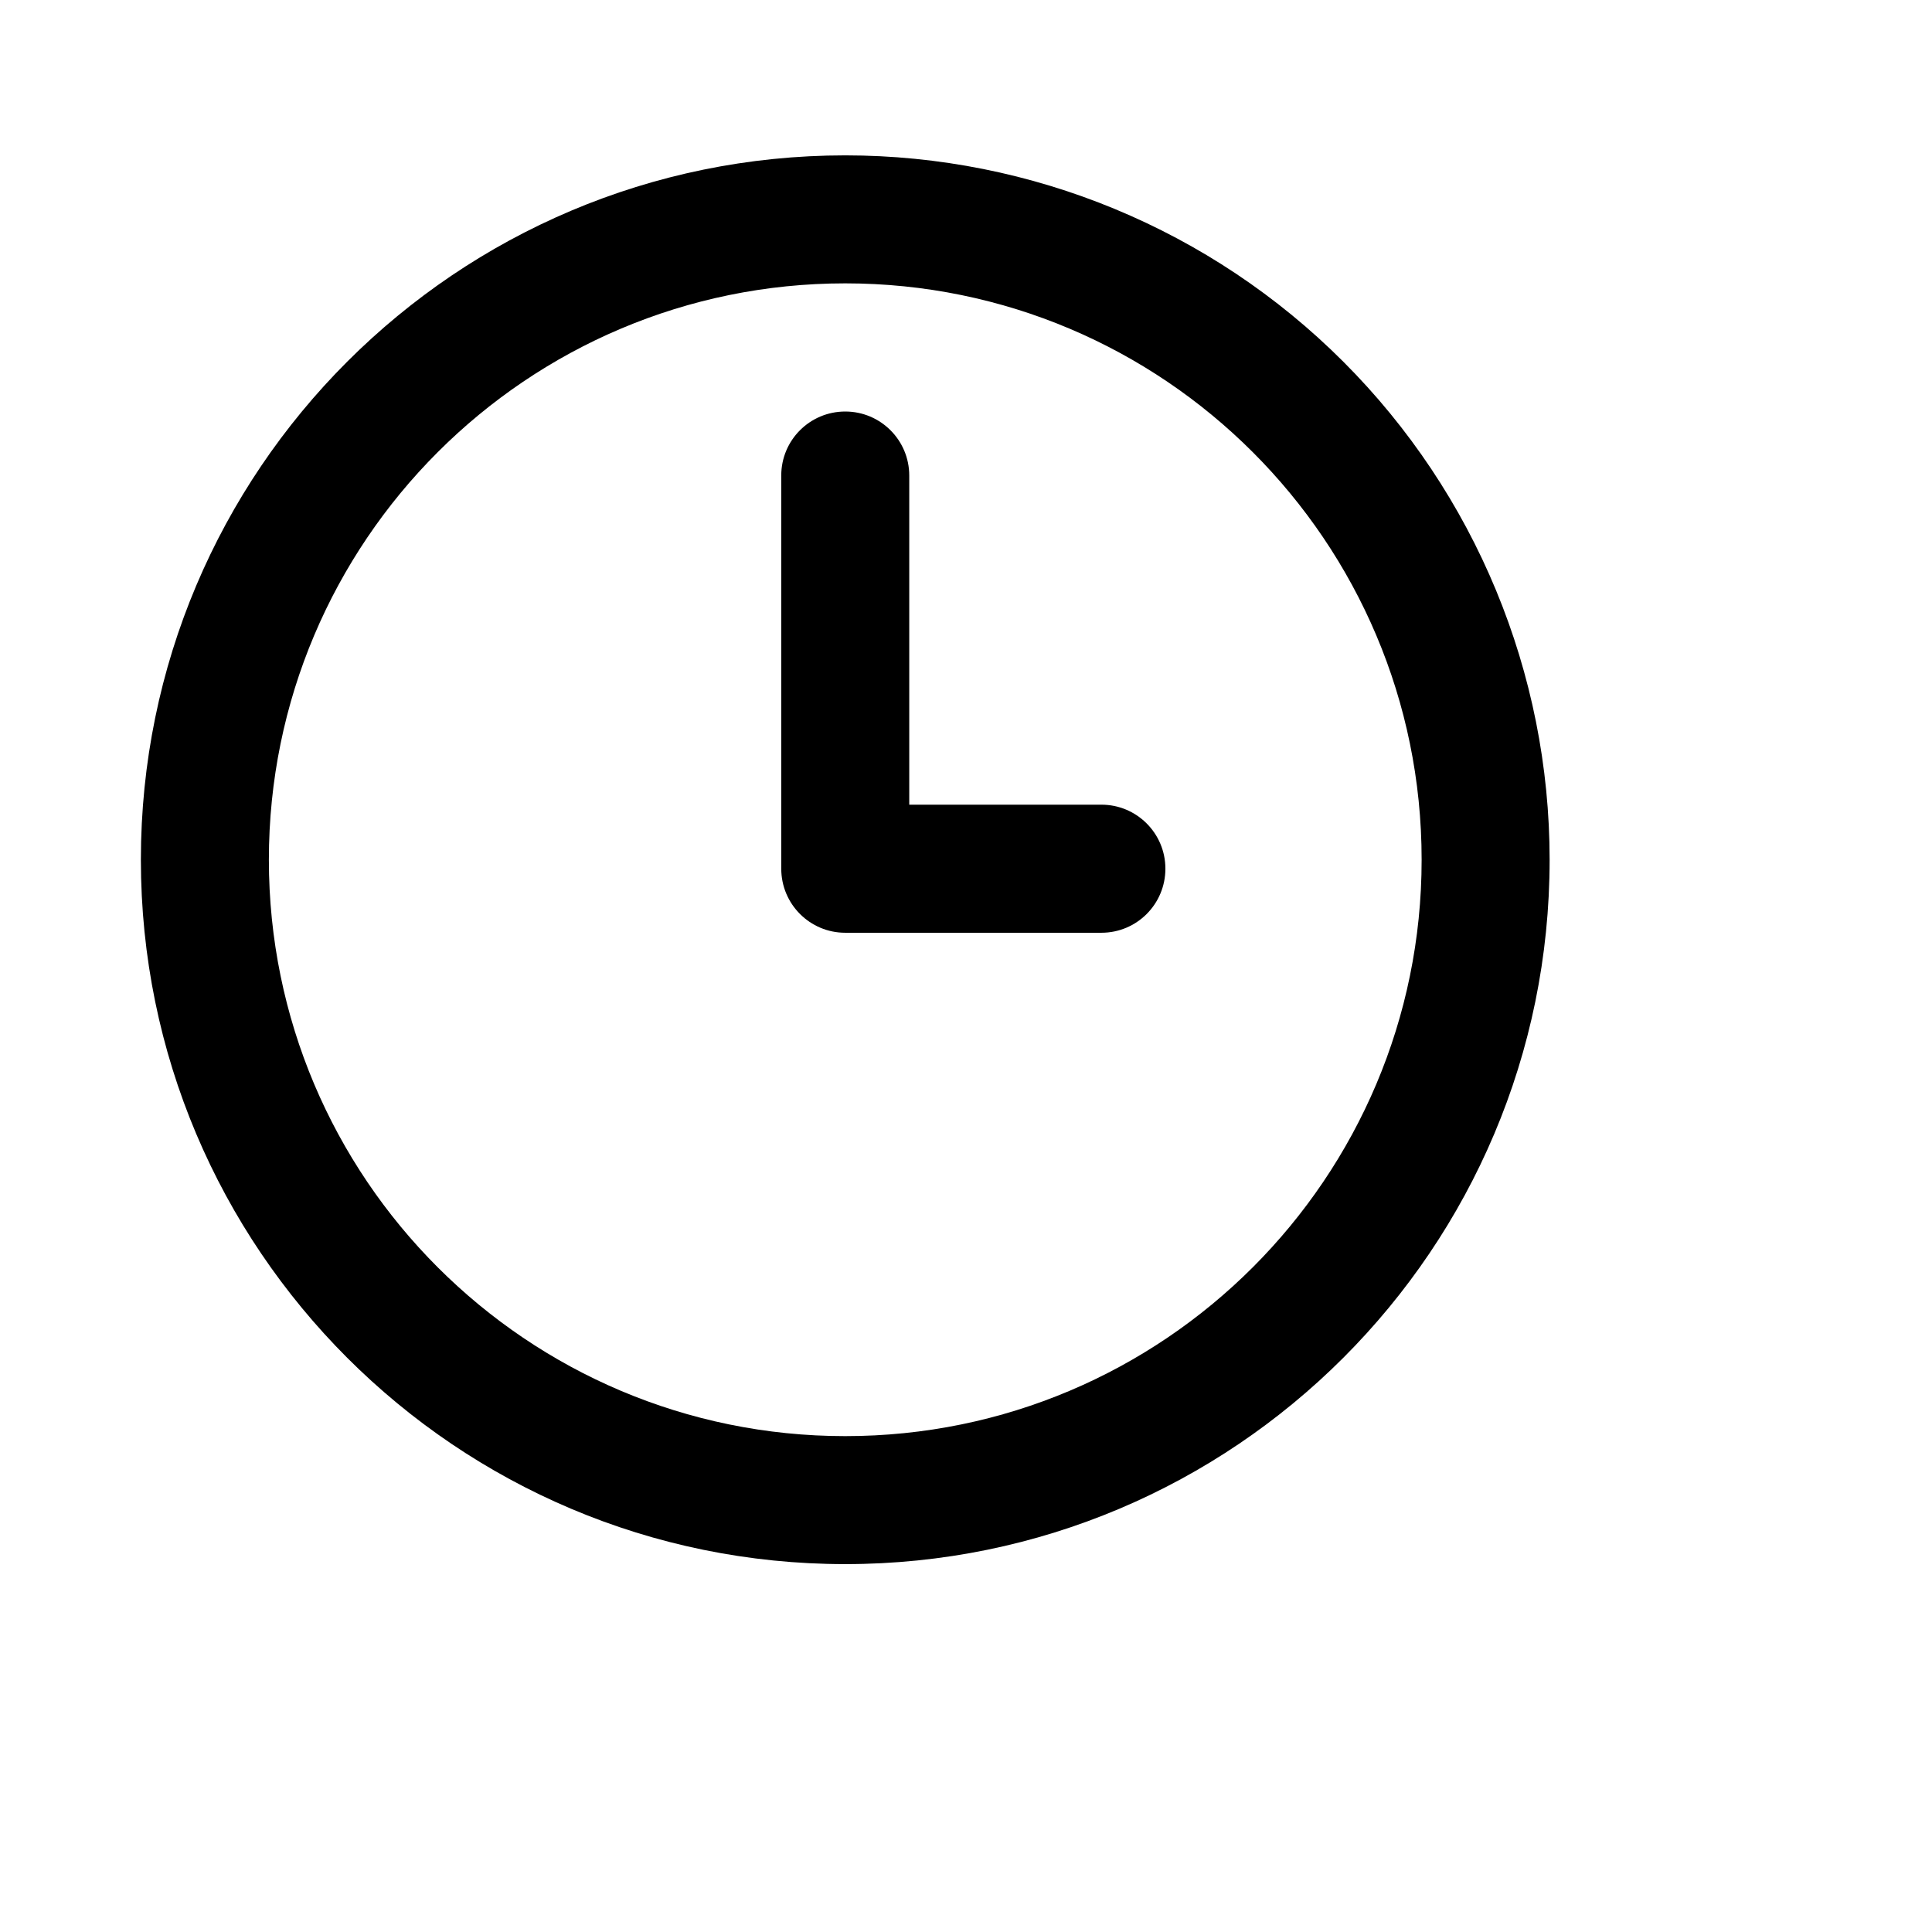
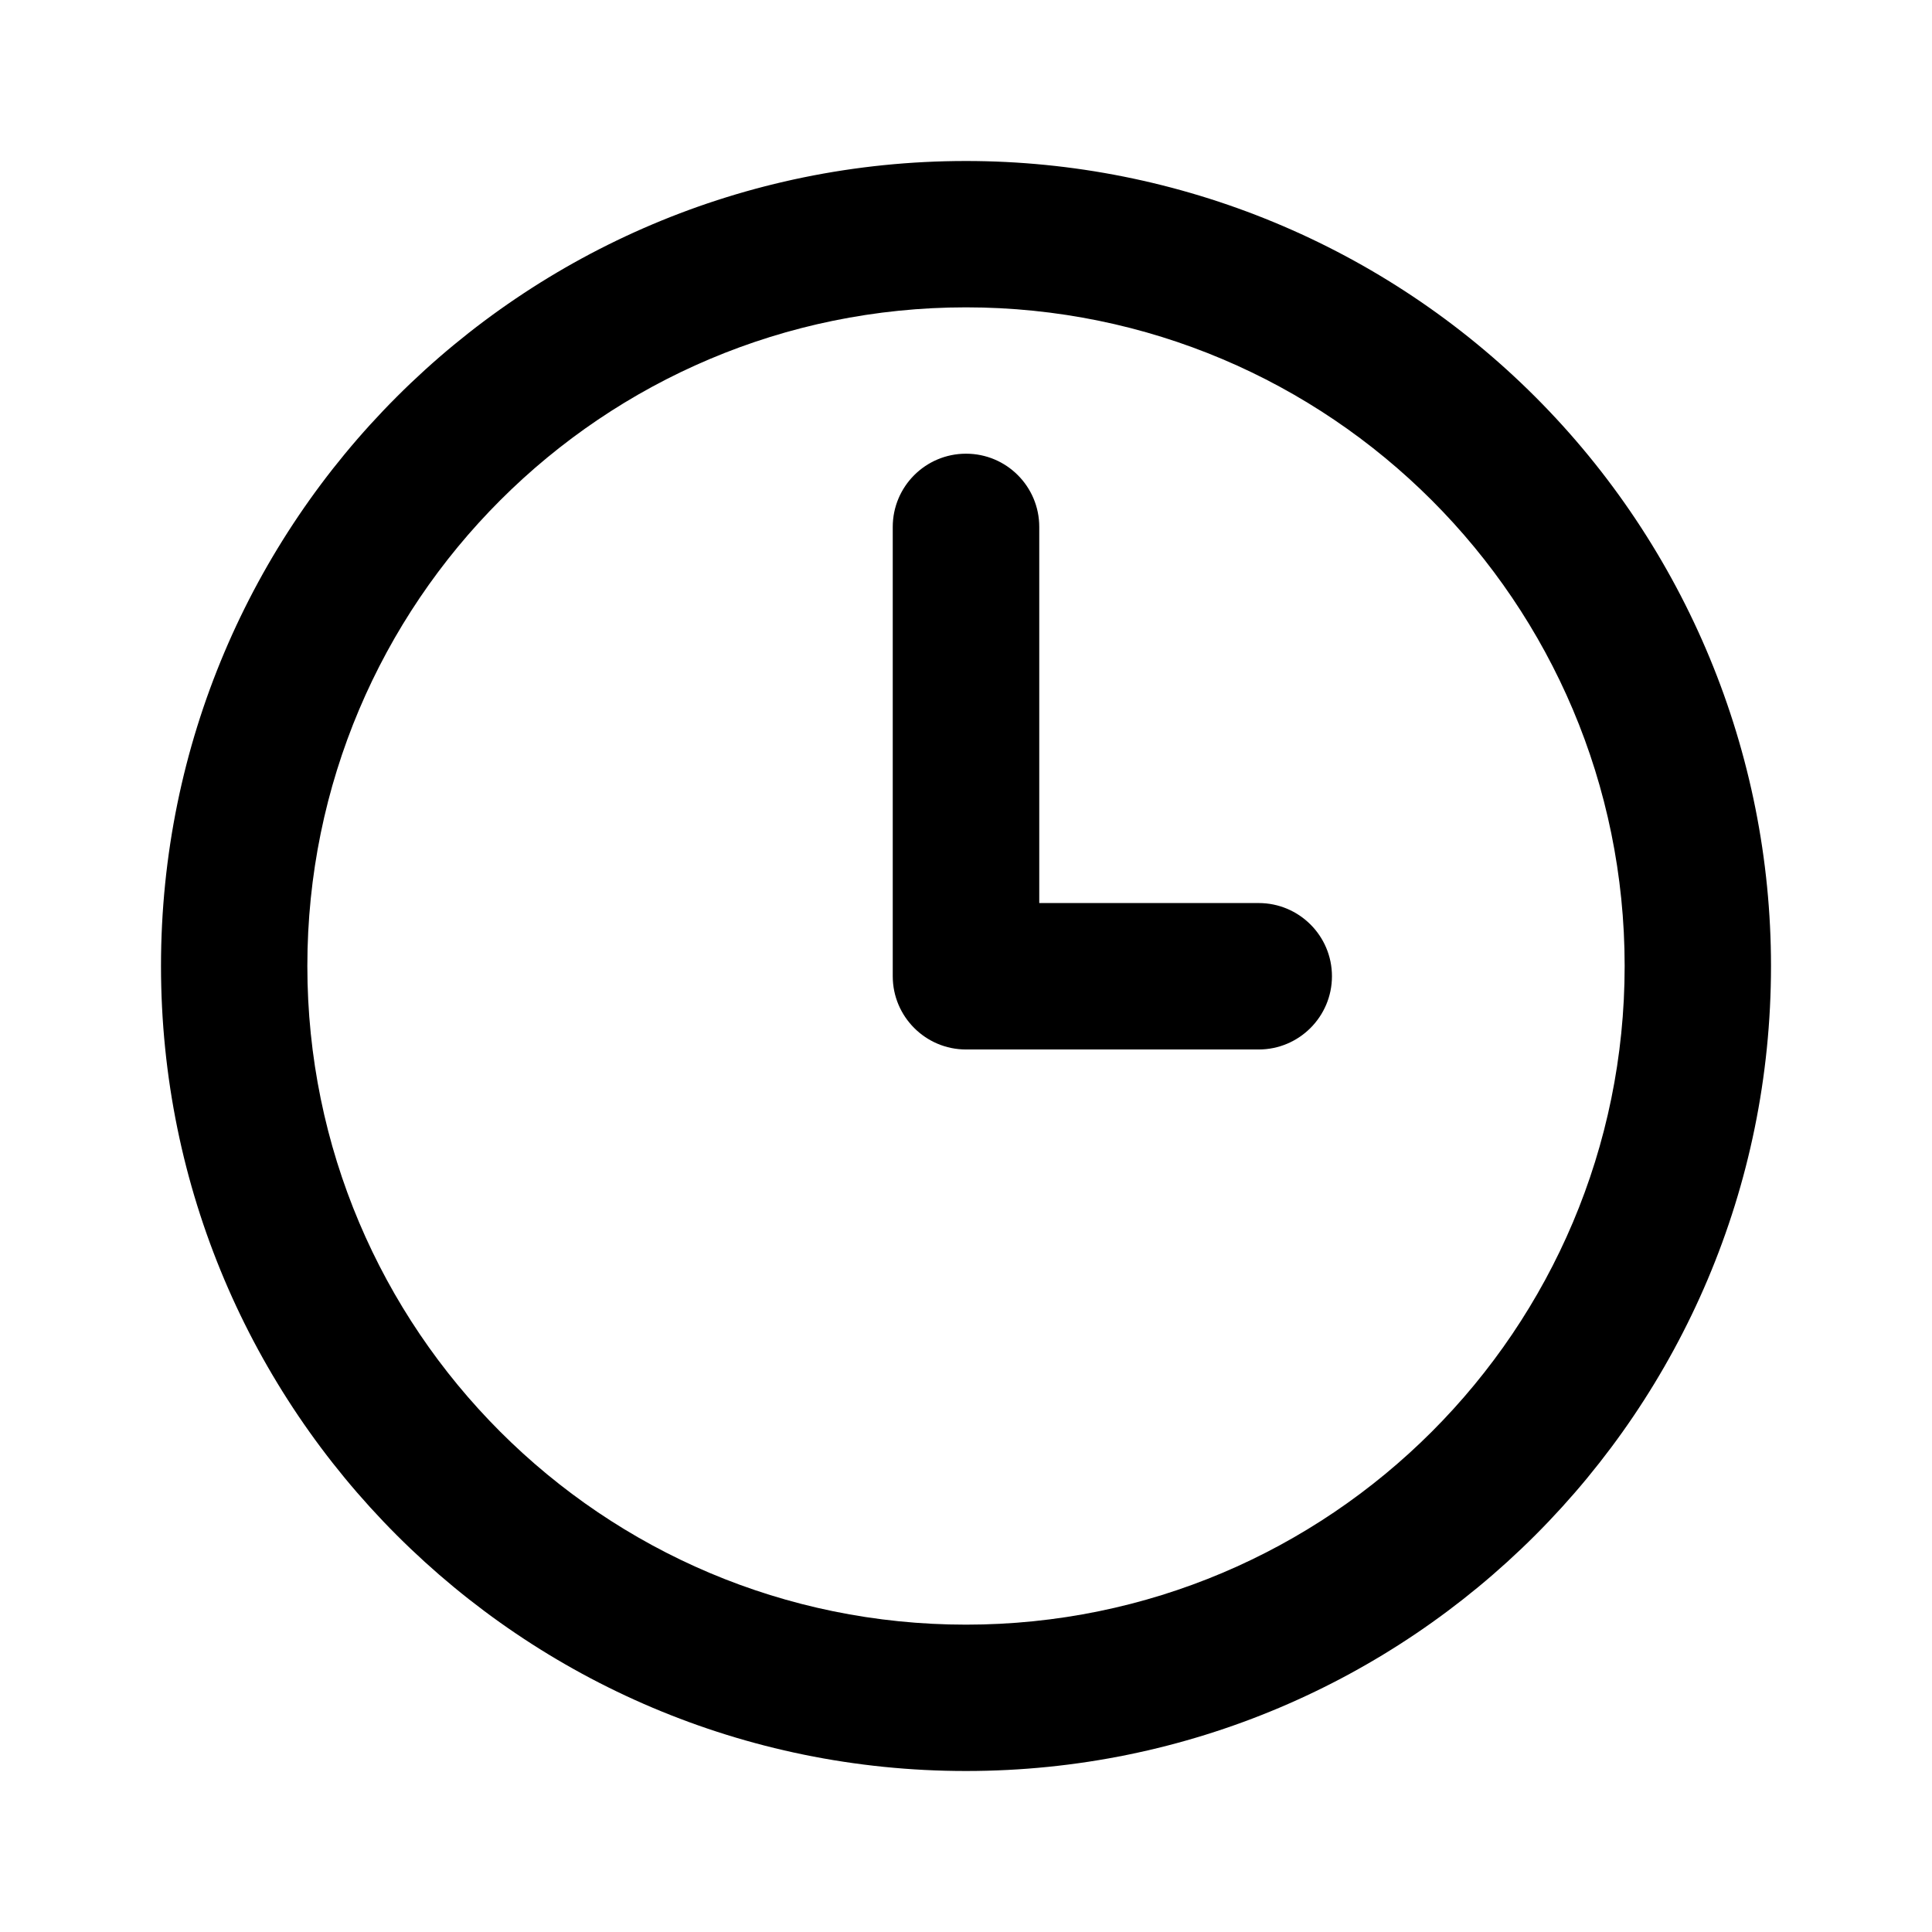
<svg xmlns="http://www.w3.org/2000/svg" viewBox="0 0 24 24">
-   <g fill="currentColor" fill-rule="evenodd" transform="translate(0 .18)">
-     <path id="prefix__a" d="M10.5 1.75c-4.832 0-8.75 3.918-8.75 8.75s3.918 8.75 8.75 8.75 8.75-3.918 8.75-8.75c0-2.32-.922-4.546-2.563-6.187-1.64-1.641-3.866-2.563-6.187-2.563zm0 1.59c3.954 0 7.16 3.206 7.16 7.16s-3.206 7.16-7.16 7.16-7.16-3.206-7.16-7.16 3.206-7.16 7.16-7.16zm0 1.592c-.44 0-.795.356-.795.795v4.884c0 .44.356.796.795.796h3.182c.44 0 .795-.356.795-.796 0-.439-.356-.795-.795-.795h-2.387V5.727c0-.439-.356-.795-.795-.795z" />
+   <g fill="currentColor" fill-rule="evenodd">
+     <path id="prefix__a" d="M12 2C6.477 2 2 6.477 2 12s4.477 10 10 10 10-4.477 10-10c0-2.652-1.054-5.196-2.929-7.071C17.196 3.054 14.652 2 12 2zm0 1.818c4.519 0 8.182 3.663 8.182 8.182S16.519 20.182 12 20.182 3.818 16.519 3.818 12 7.481 3.818 12 3.818zm0 1.818c-.502 0-.91.407-.91.91v5.581c0 .502.408.91.91.91h3.636c.502 0 .91-.408.91-.91s-.408-.909-.91-.909H12.91V6.545c0-.502-.407-.909-.909-.909z" />
  </g>
</svg>
